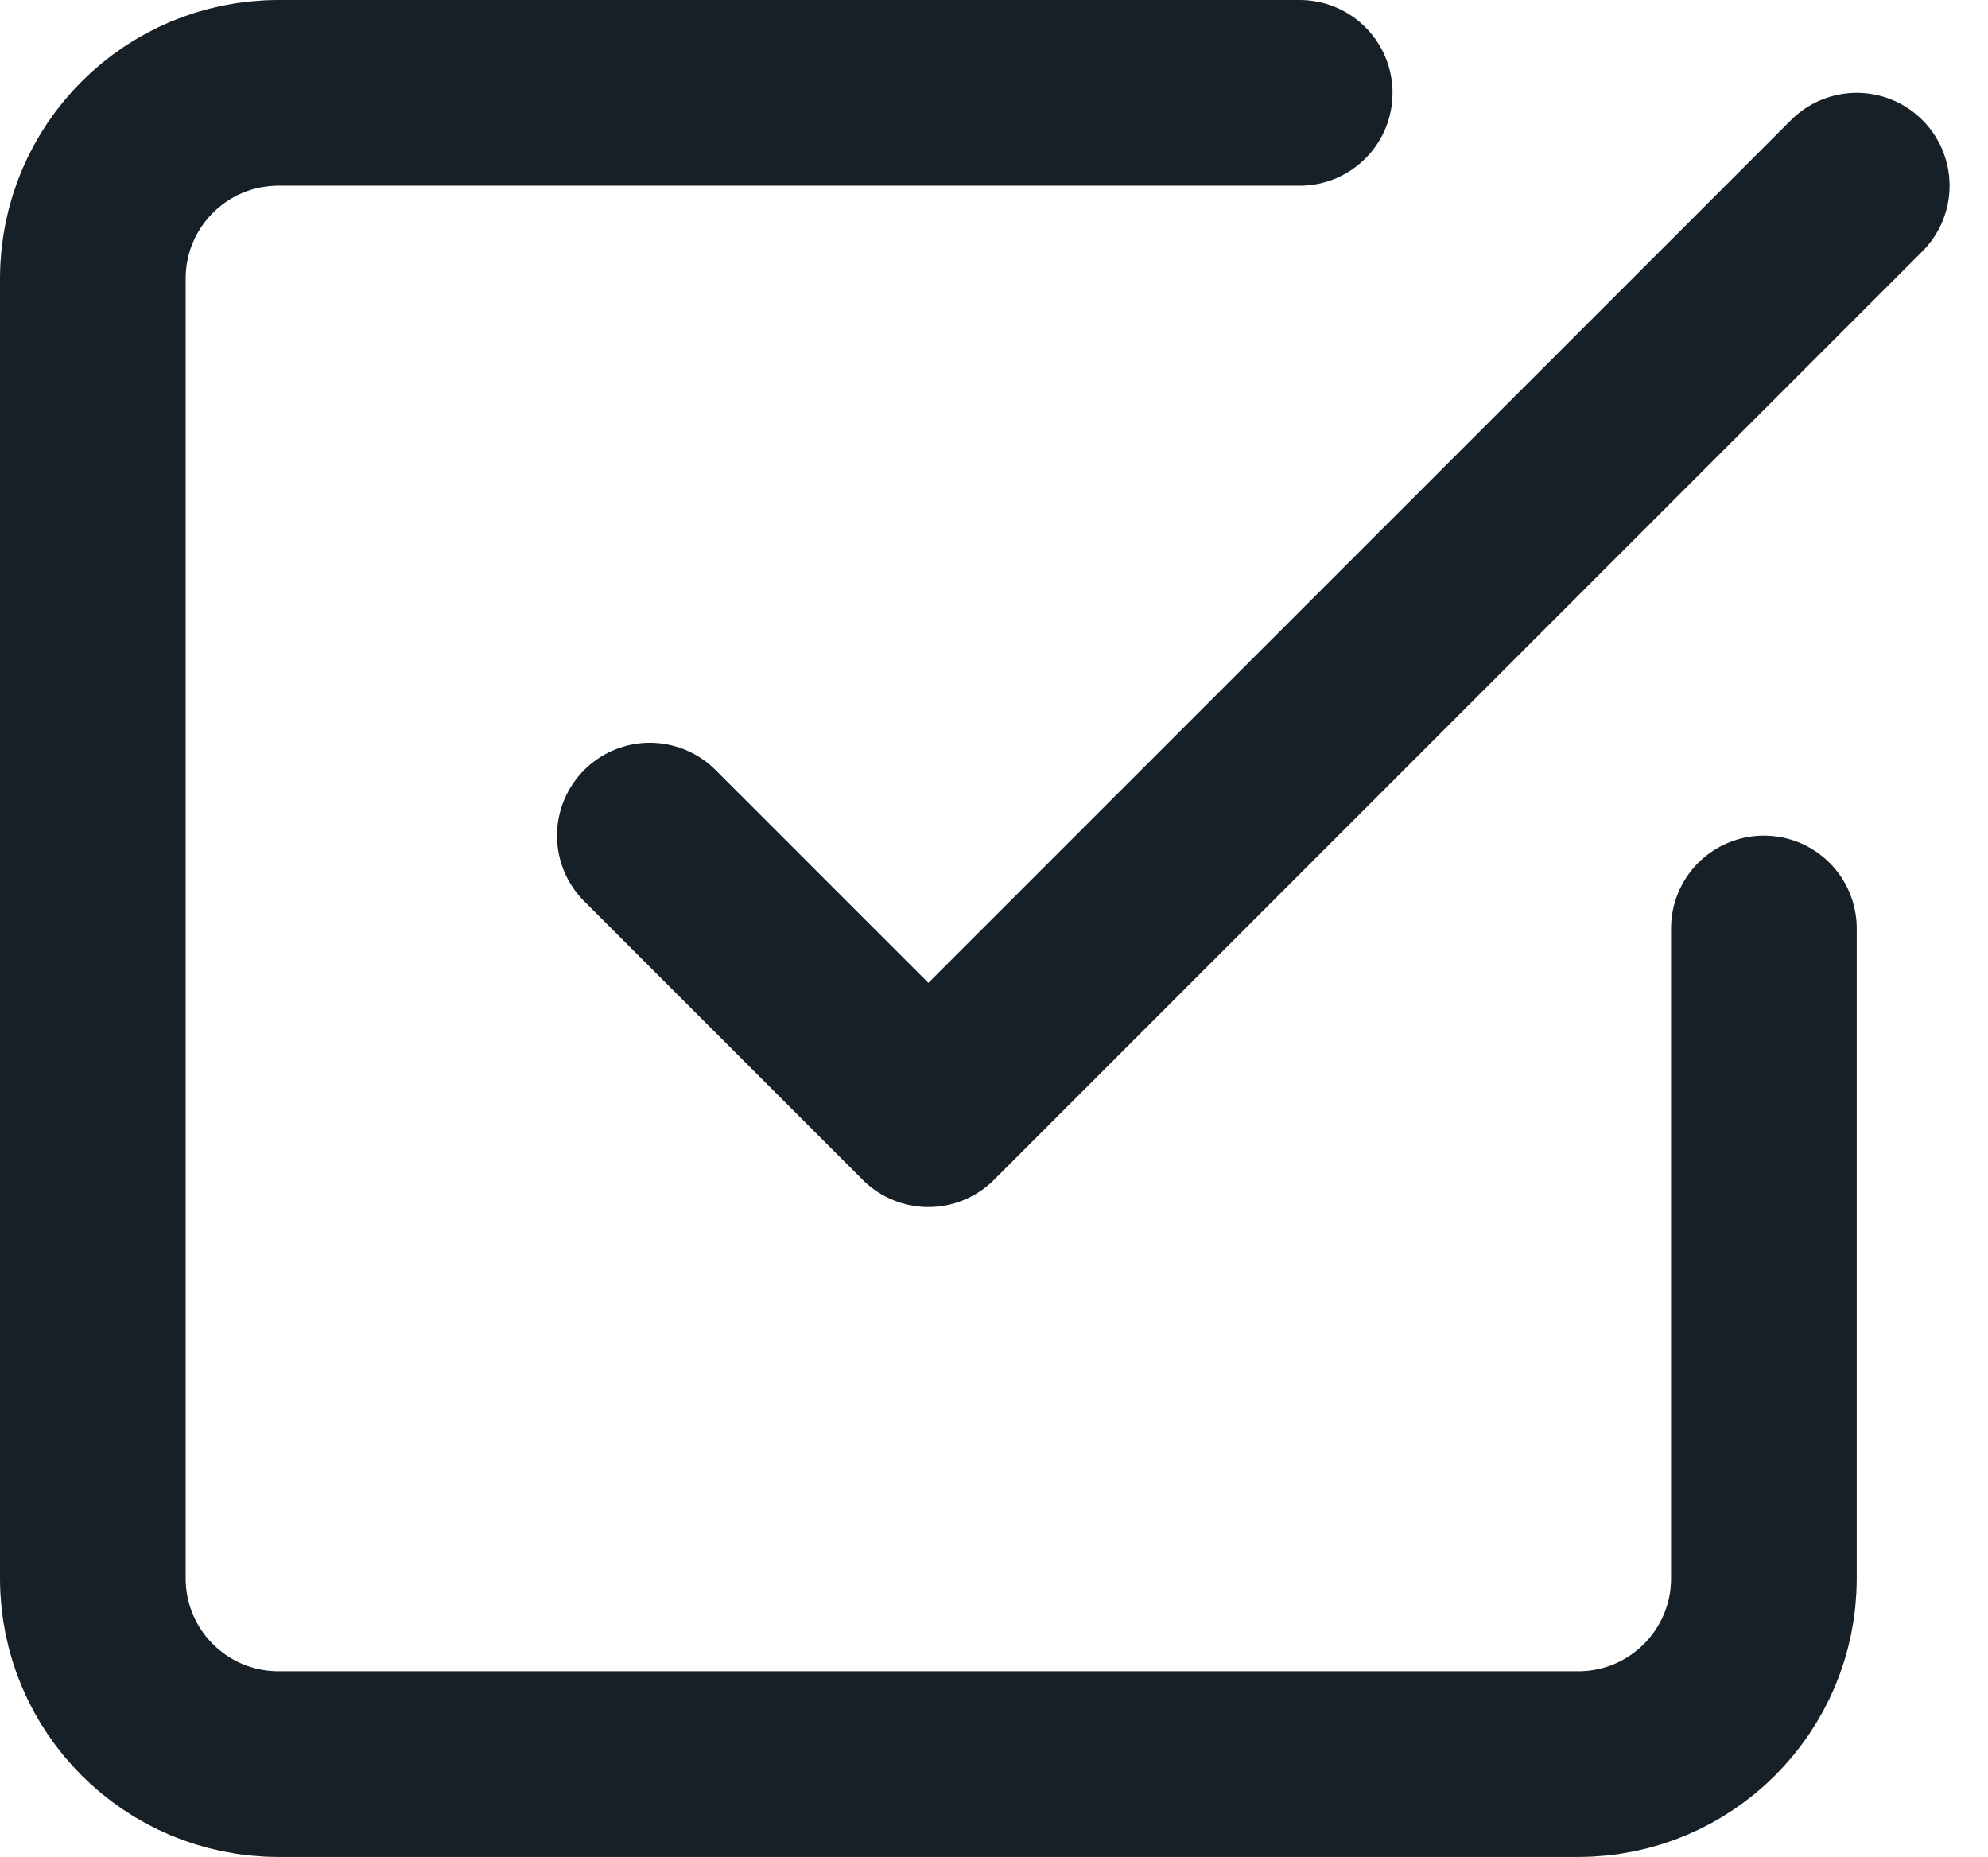
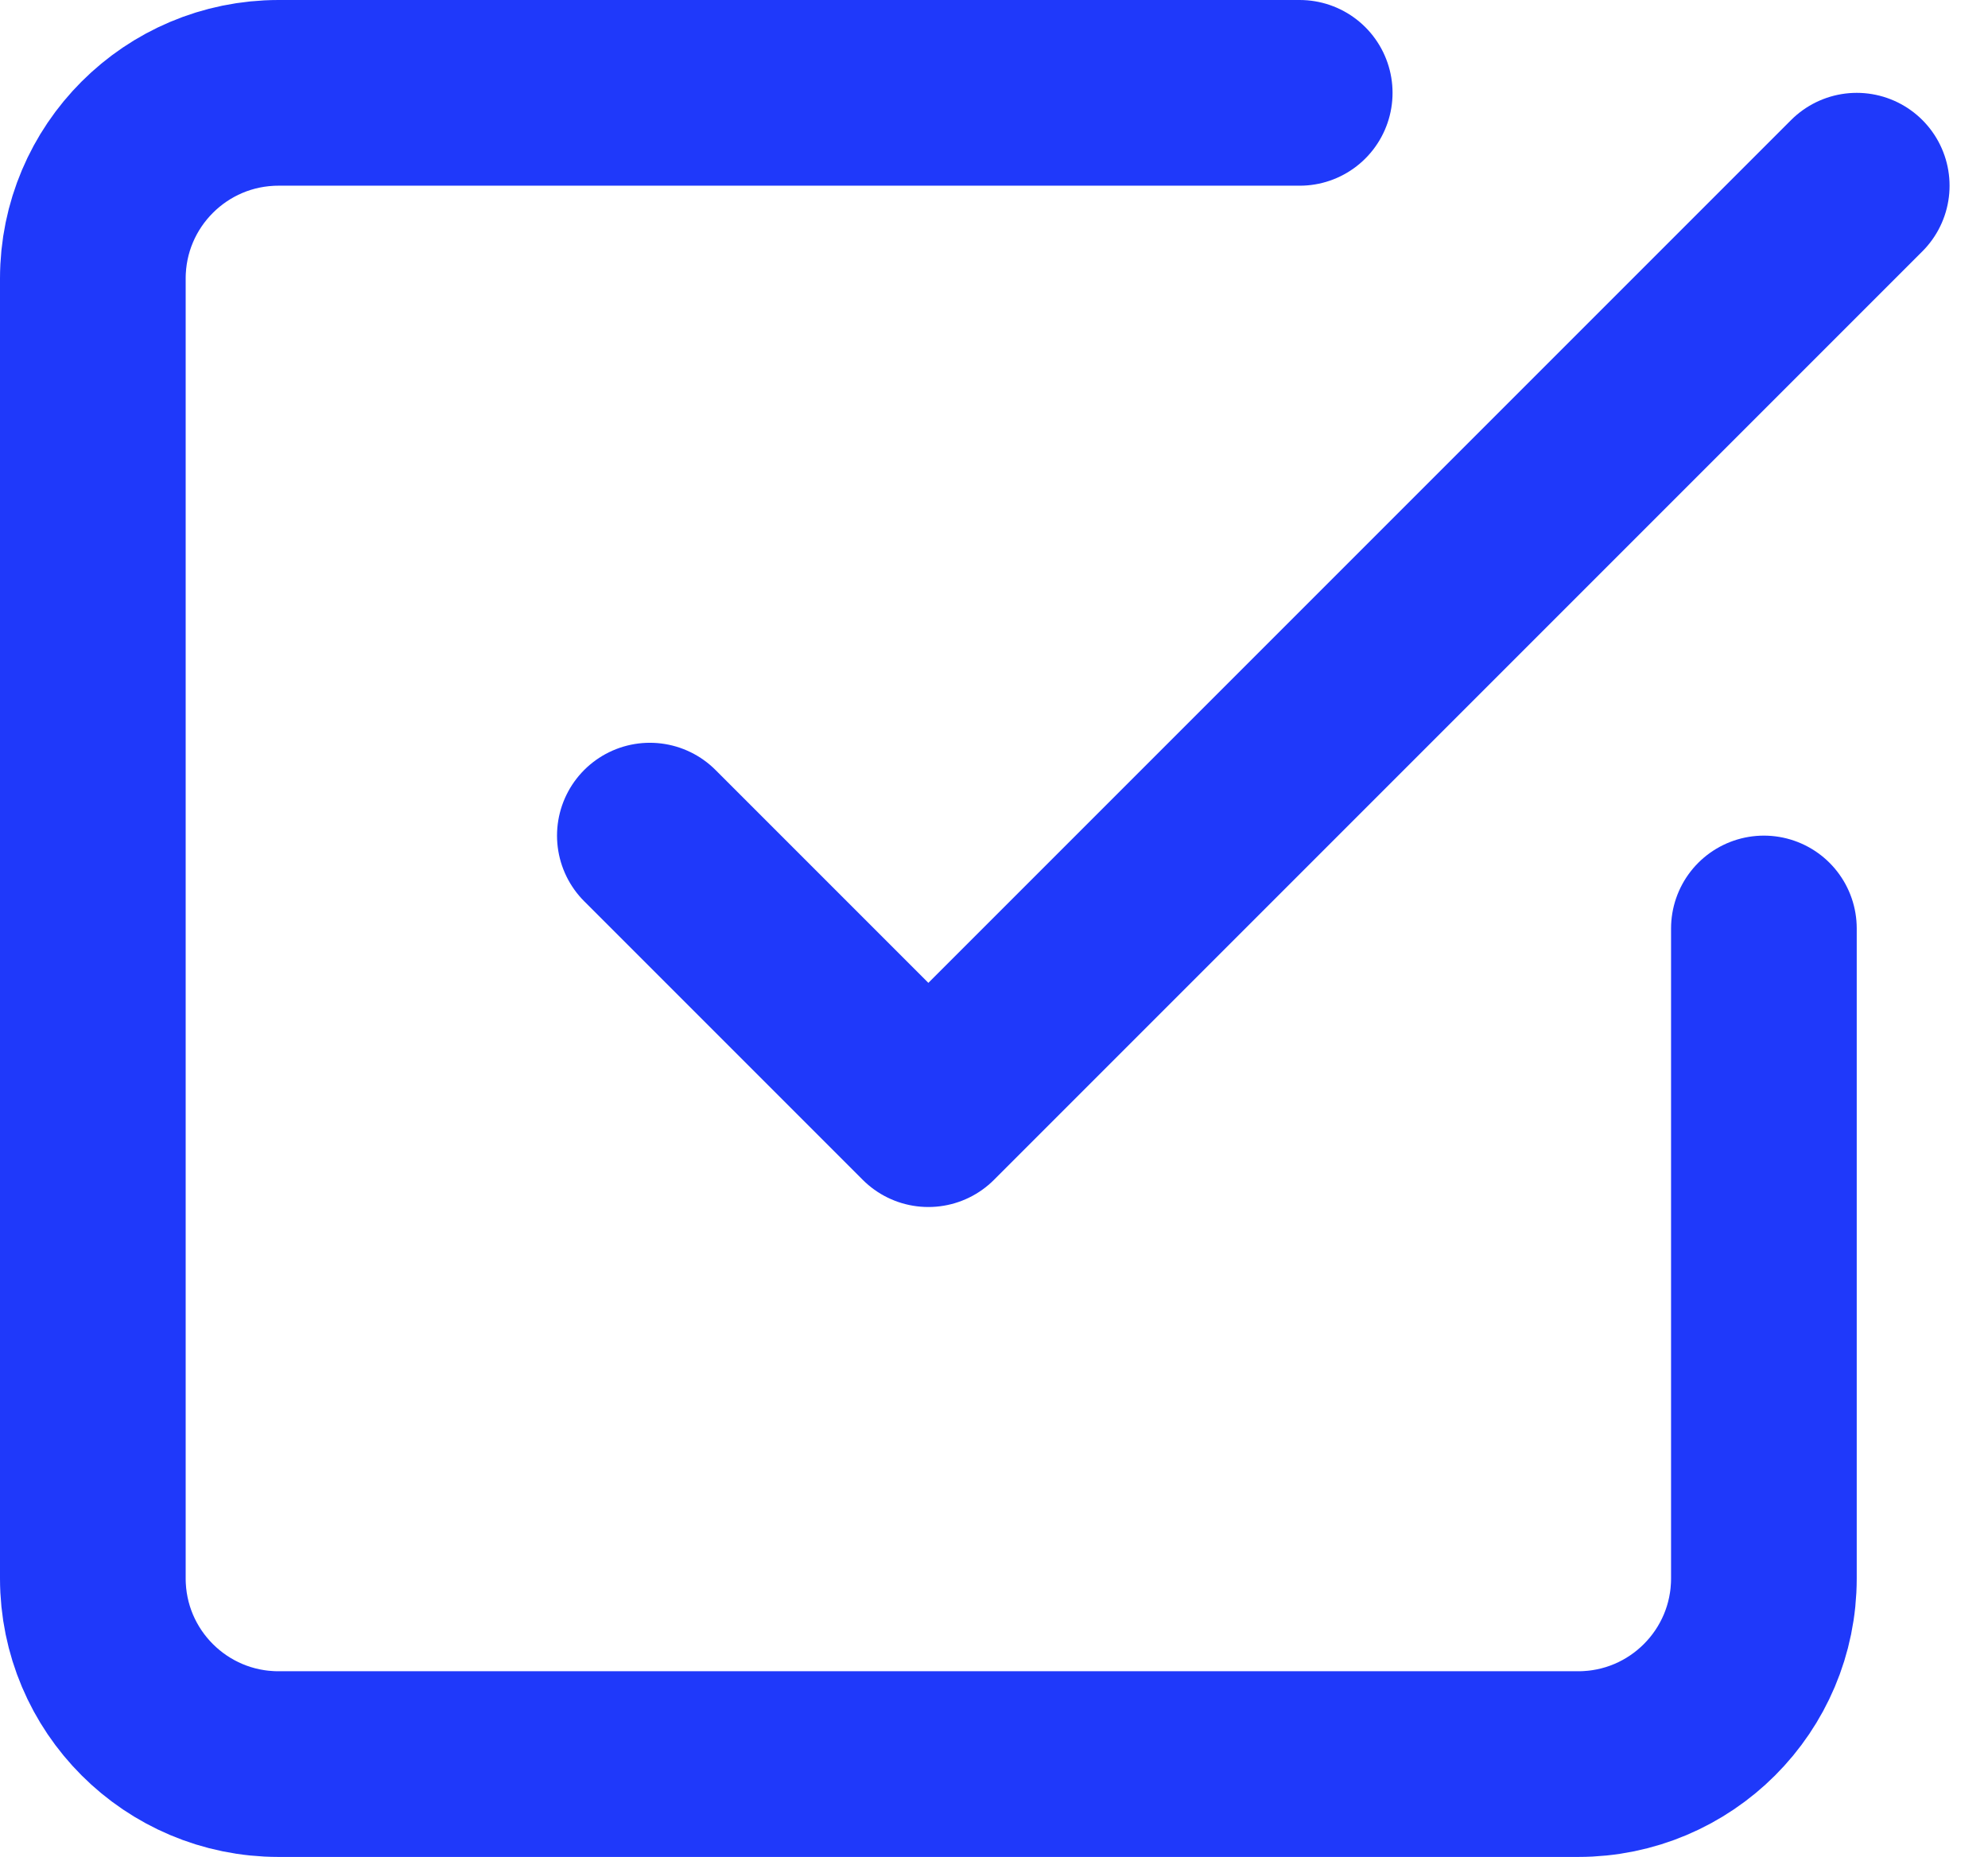
<svg xmlns="http://www.w3.org/2000/svg" width="21.414" height="20" viewBox="0 0 21.414 20">
  <g id="check-square" transform="translate(-2 -2)">
-     <path id="Path_37909" data-name="Path 37909" d="M9,11l3,3L22,4" fill="none" stroke="#172026" stroke-linecap="round" stroke-linejoin="round" stroke-width="2" />
-     <path id="Path_37910" data-name="Path 37910" d="M21,12v7a2,2,0,0,1-2,2H5a2,2,0,0,1-2-2V5A2,2,0,0,1,5,3H16" fill="none" stroke="#172026" stroke-linecap="round" stroke-linejoin="round" stroke-width="2" />
+     <path id="Path_37909" data-name="Path 37909" d="M9,11l3,3L22,4" fill="none" stroke="#1F39FA" stroke-linecap="round" stroke-linejoin="round" stroke-width="2" />
+     <path id="Path_37910" data-name="Path 37910" d="M21,12v7a2,2,0,0,1-2,2H5a2,2,0,0,1-2-2V5A2,2,0,0,1,5,3H16" fill="none" stroke="#1F39FA" stroke-linecap="round" stroke-linejoin="round" stroke-width="2" />
  </g>
</svg>
